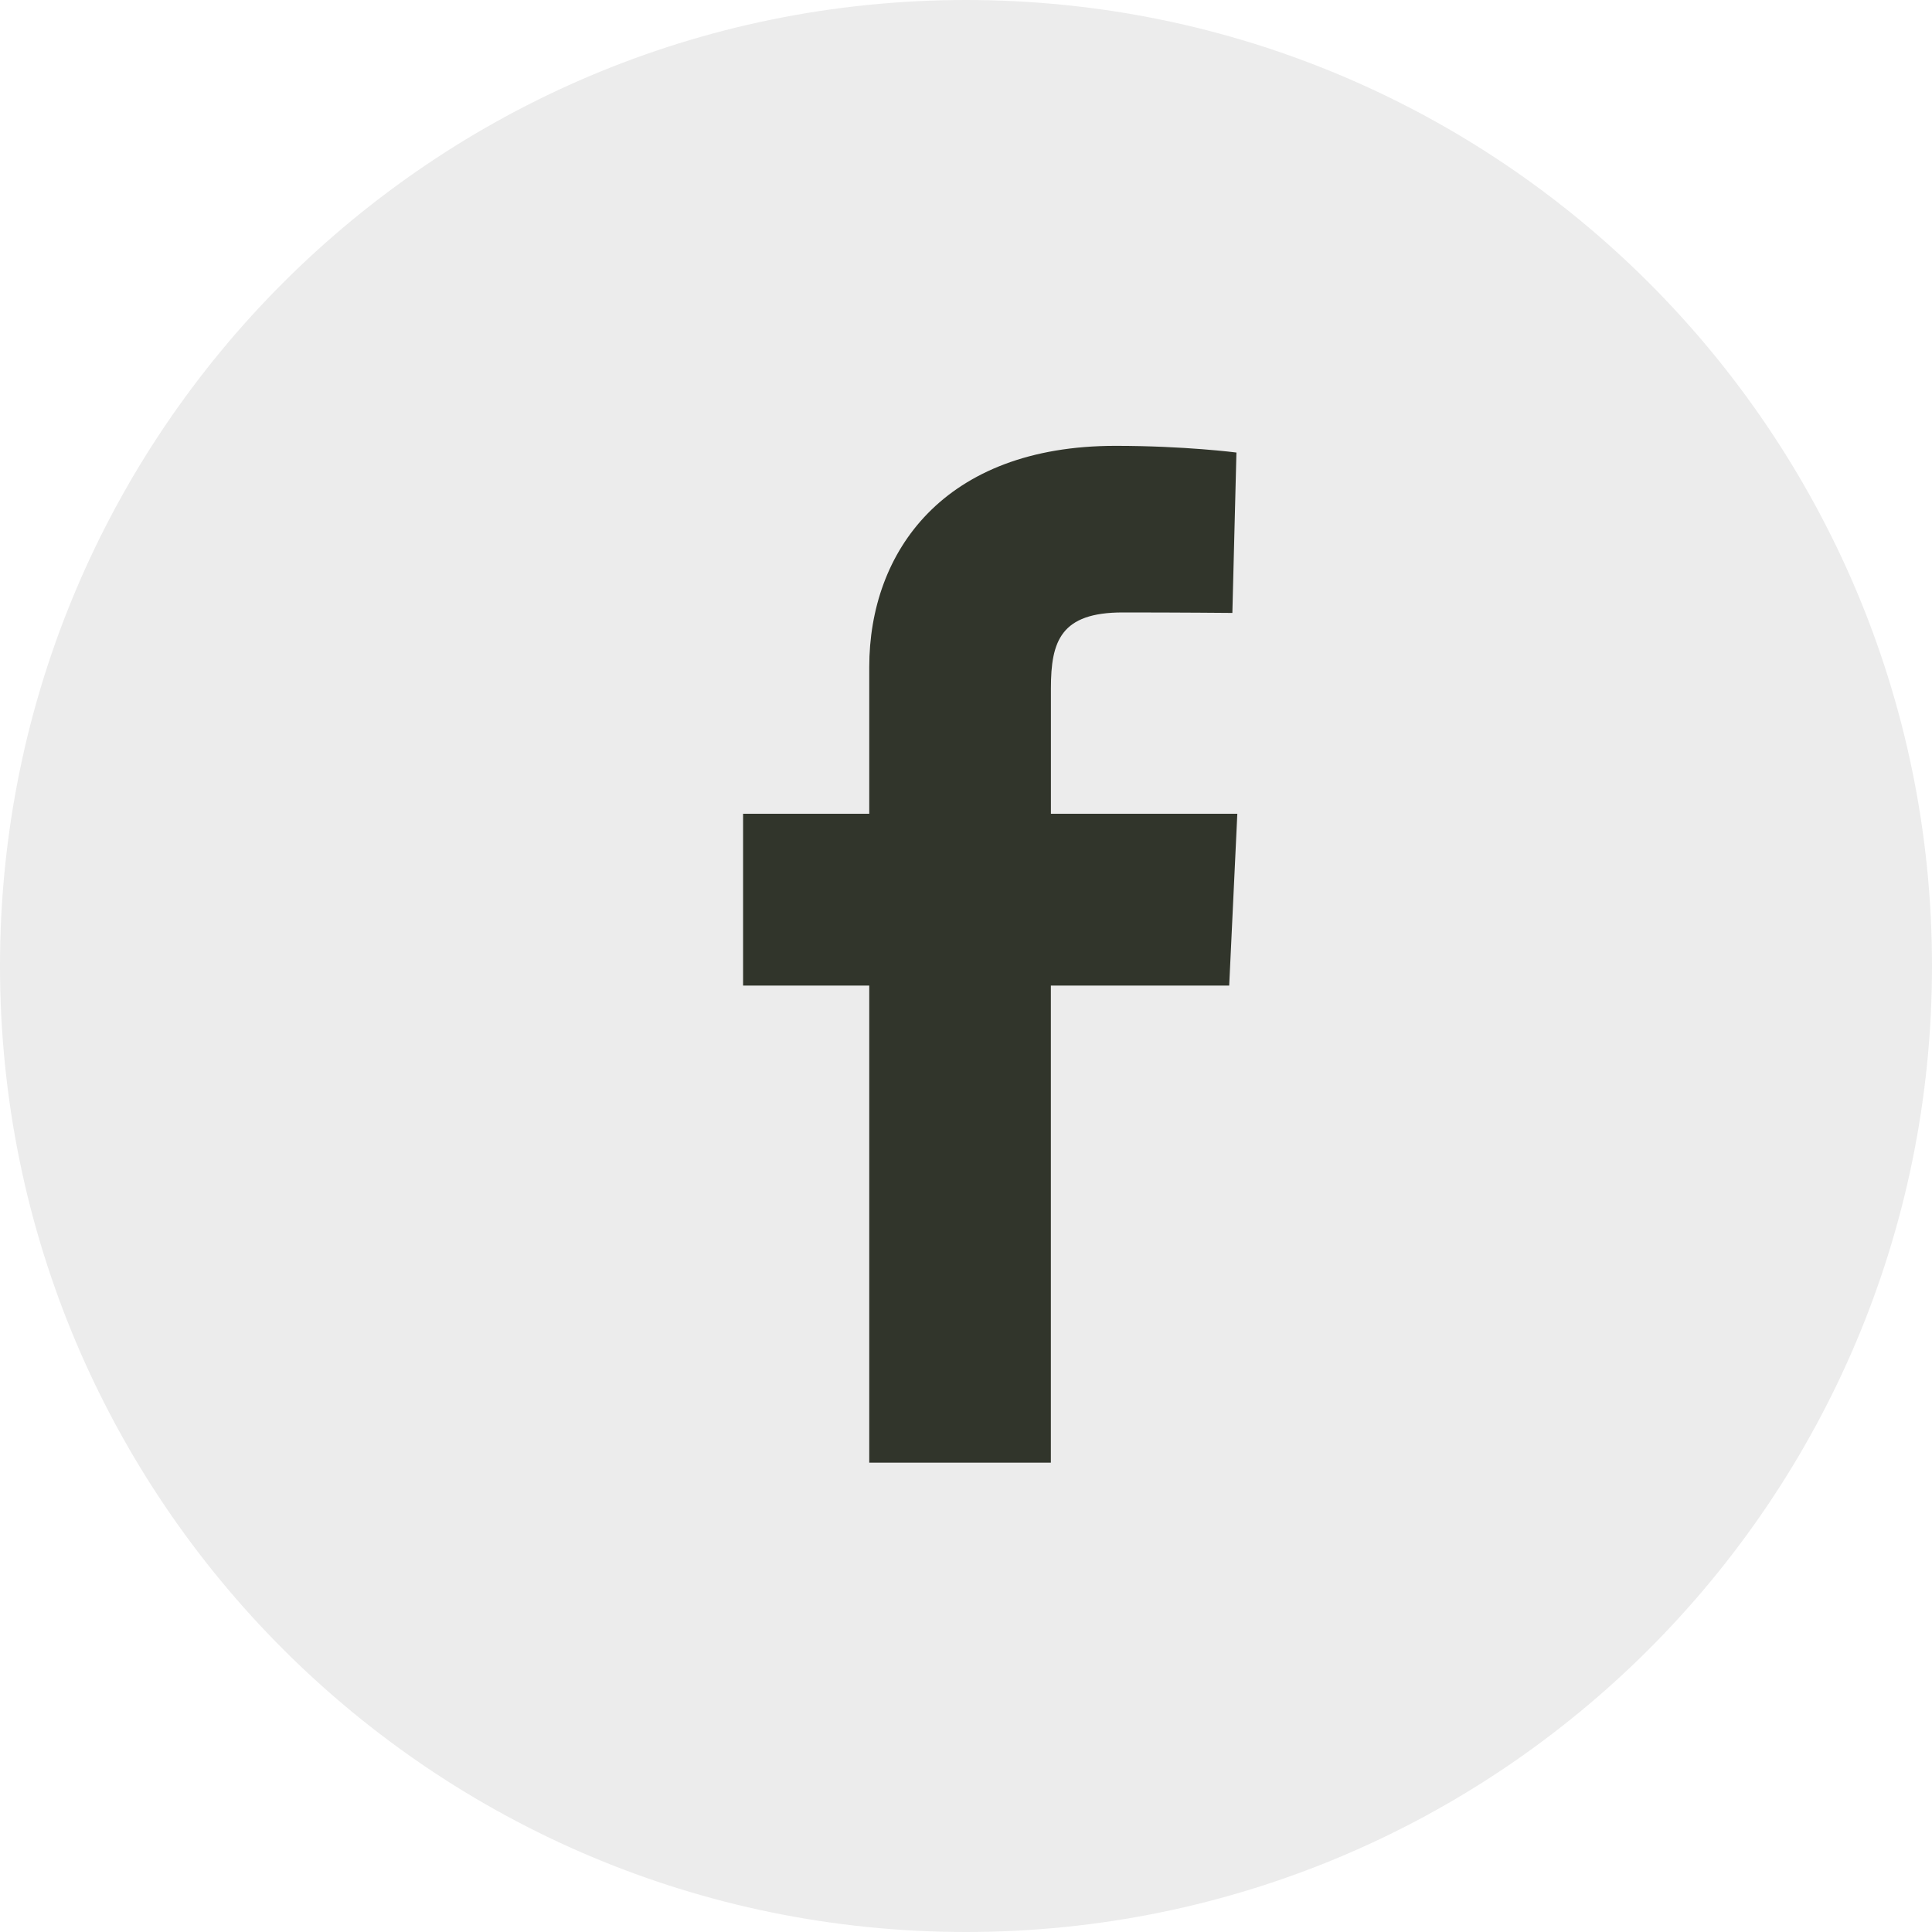
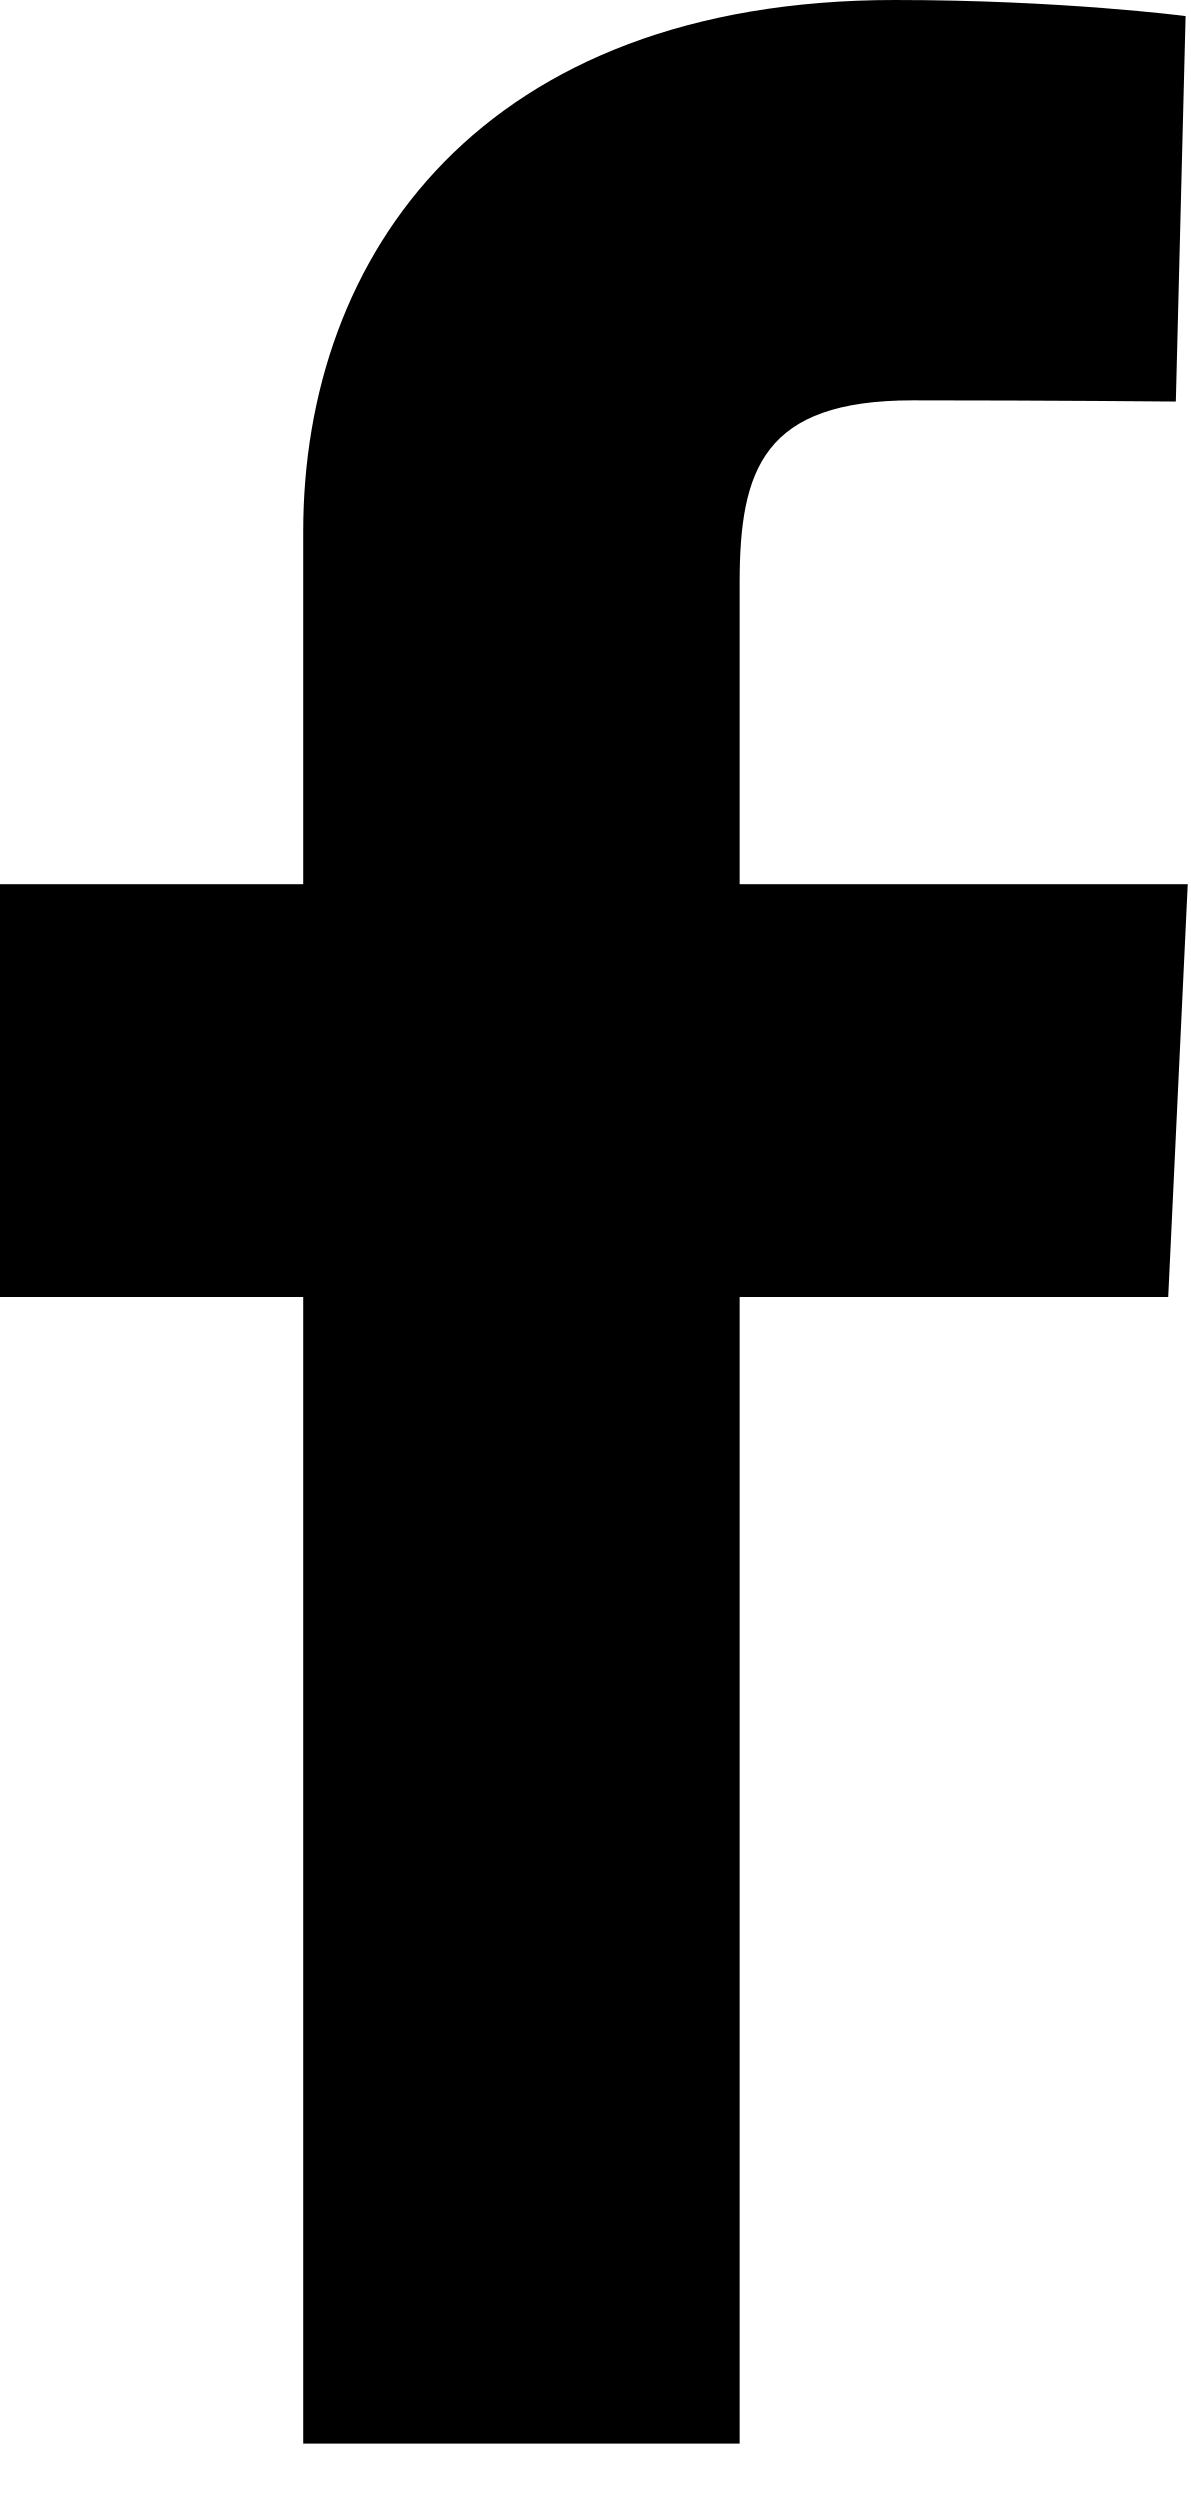
- <svg xmlns="http://www.w3.org/2000/svg" width="39" height="39" fill="none">
-   <circle cx="19.5" cy="19.5" r="19.5" fill="#ECECEC" />
-   <path d="M17.547 29.526v-9.631H15v-3.468h2.547v-2.962c0-2.328 1.504-4.465 4.97-4.465 1.404 0 2.442.135 2.442.135l-.082 3.238s-1.058-.01-2.213-.01c-1.25 0-1.45.576-1.45 1.532v2.532h3.763l-.164 3.468h-3.6v9.631h-3.666z" fill="#31352B" />
+ <svg xmlns="http://www.w3.org/2000/svg" width="10" height="21" viewBox="0 0 10 21" fill="none">
+   <path d="M2.547 20.526V10.895H0V7.427H2.547V4.465C2.547 2.137 4.051 0 7.518 0C8.921 0 9.959 0.135 9.959 0.135L9.877 3.373C9.877 3.373 8.819 3.363 7.664 3.363C6.414 3.363 6.213 3.939 6.213 4.895V7.427H9.977L9.813 10.895H6.213V20.526H2.547Z" fill="currentColor" />
</svg>
